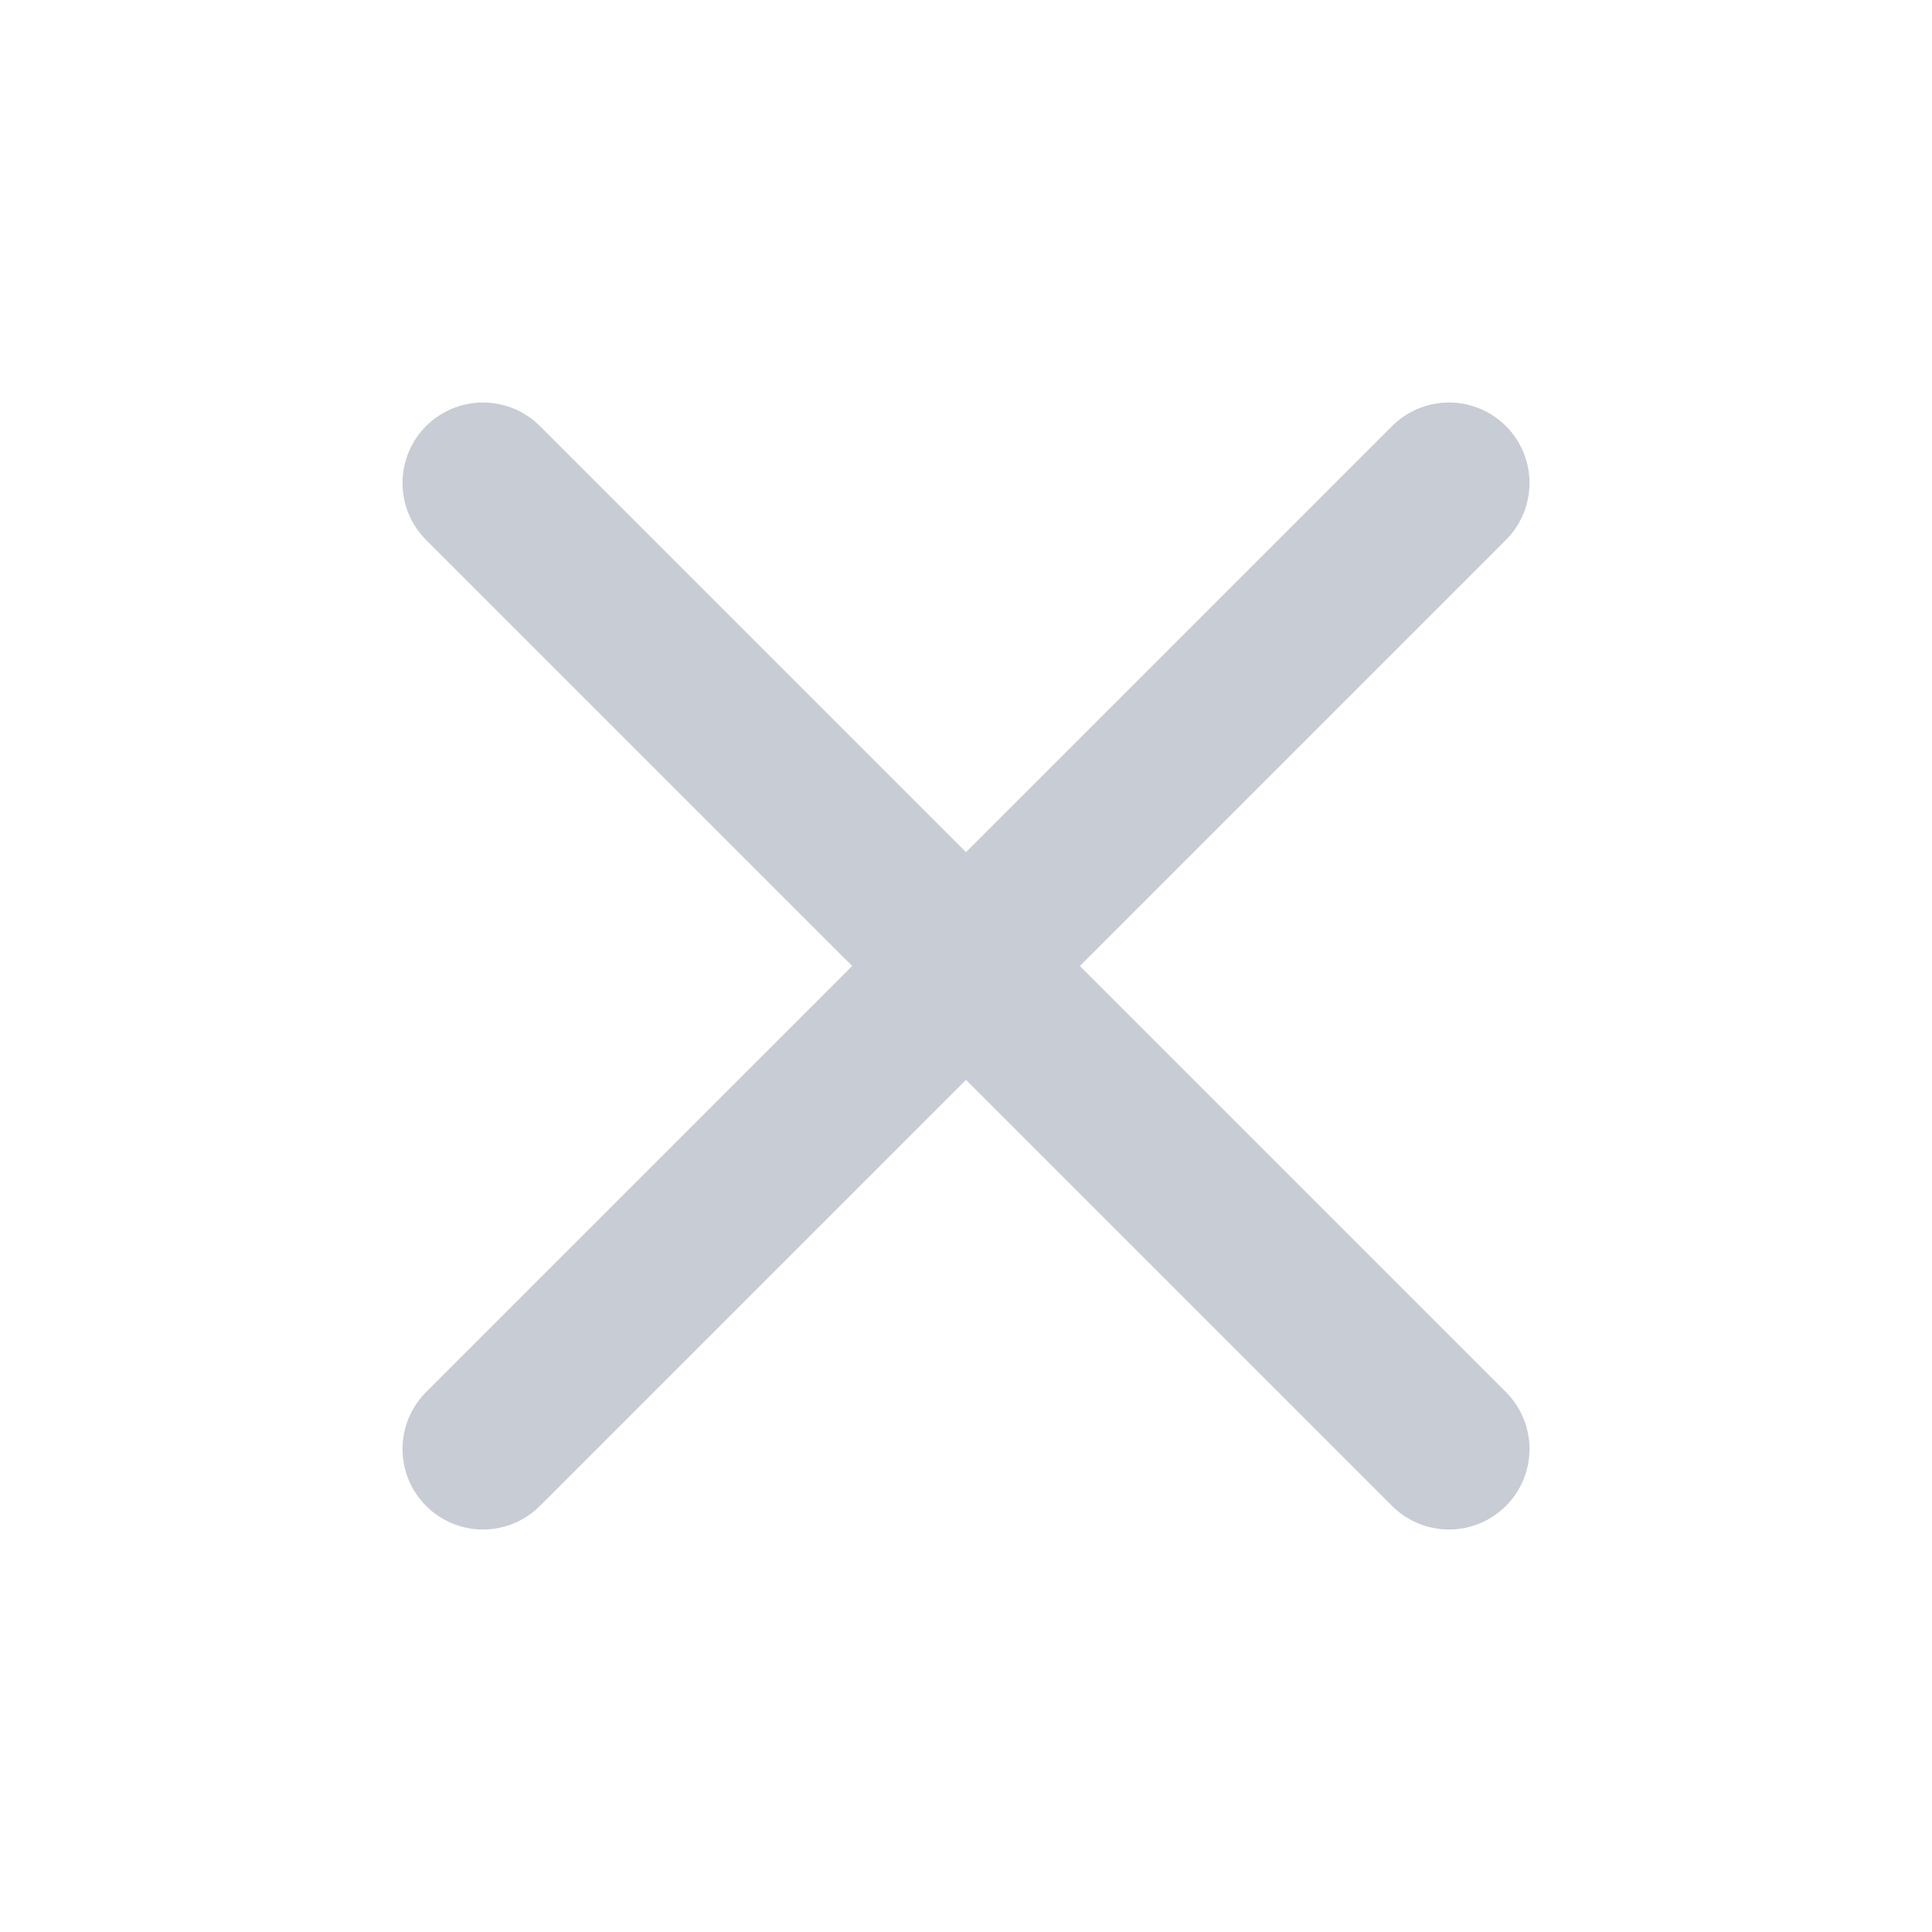
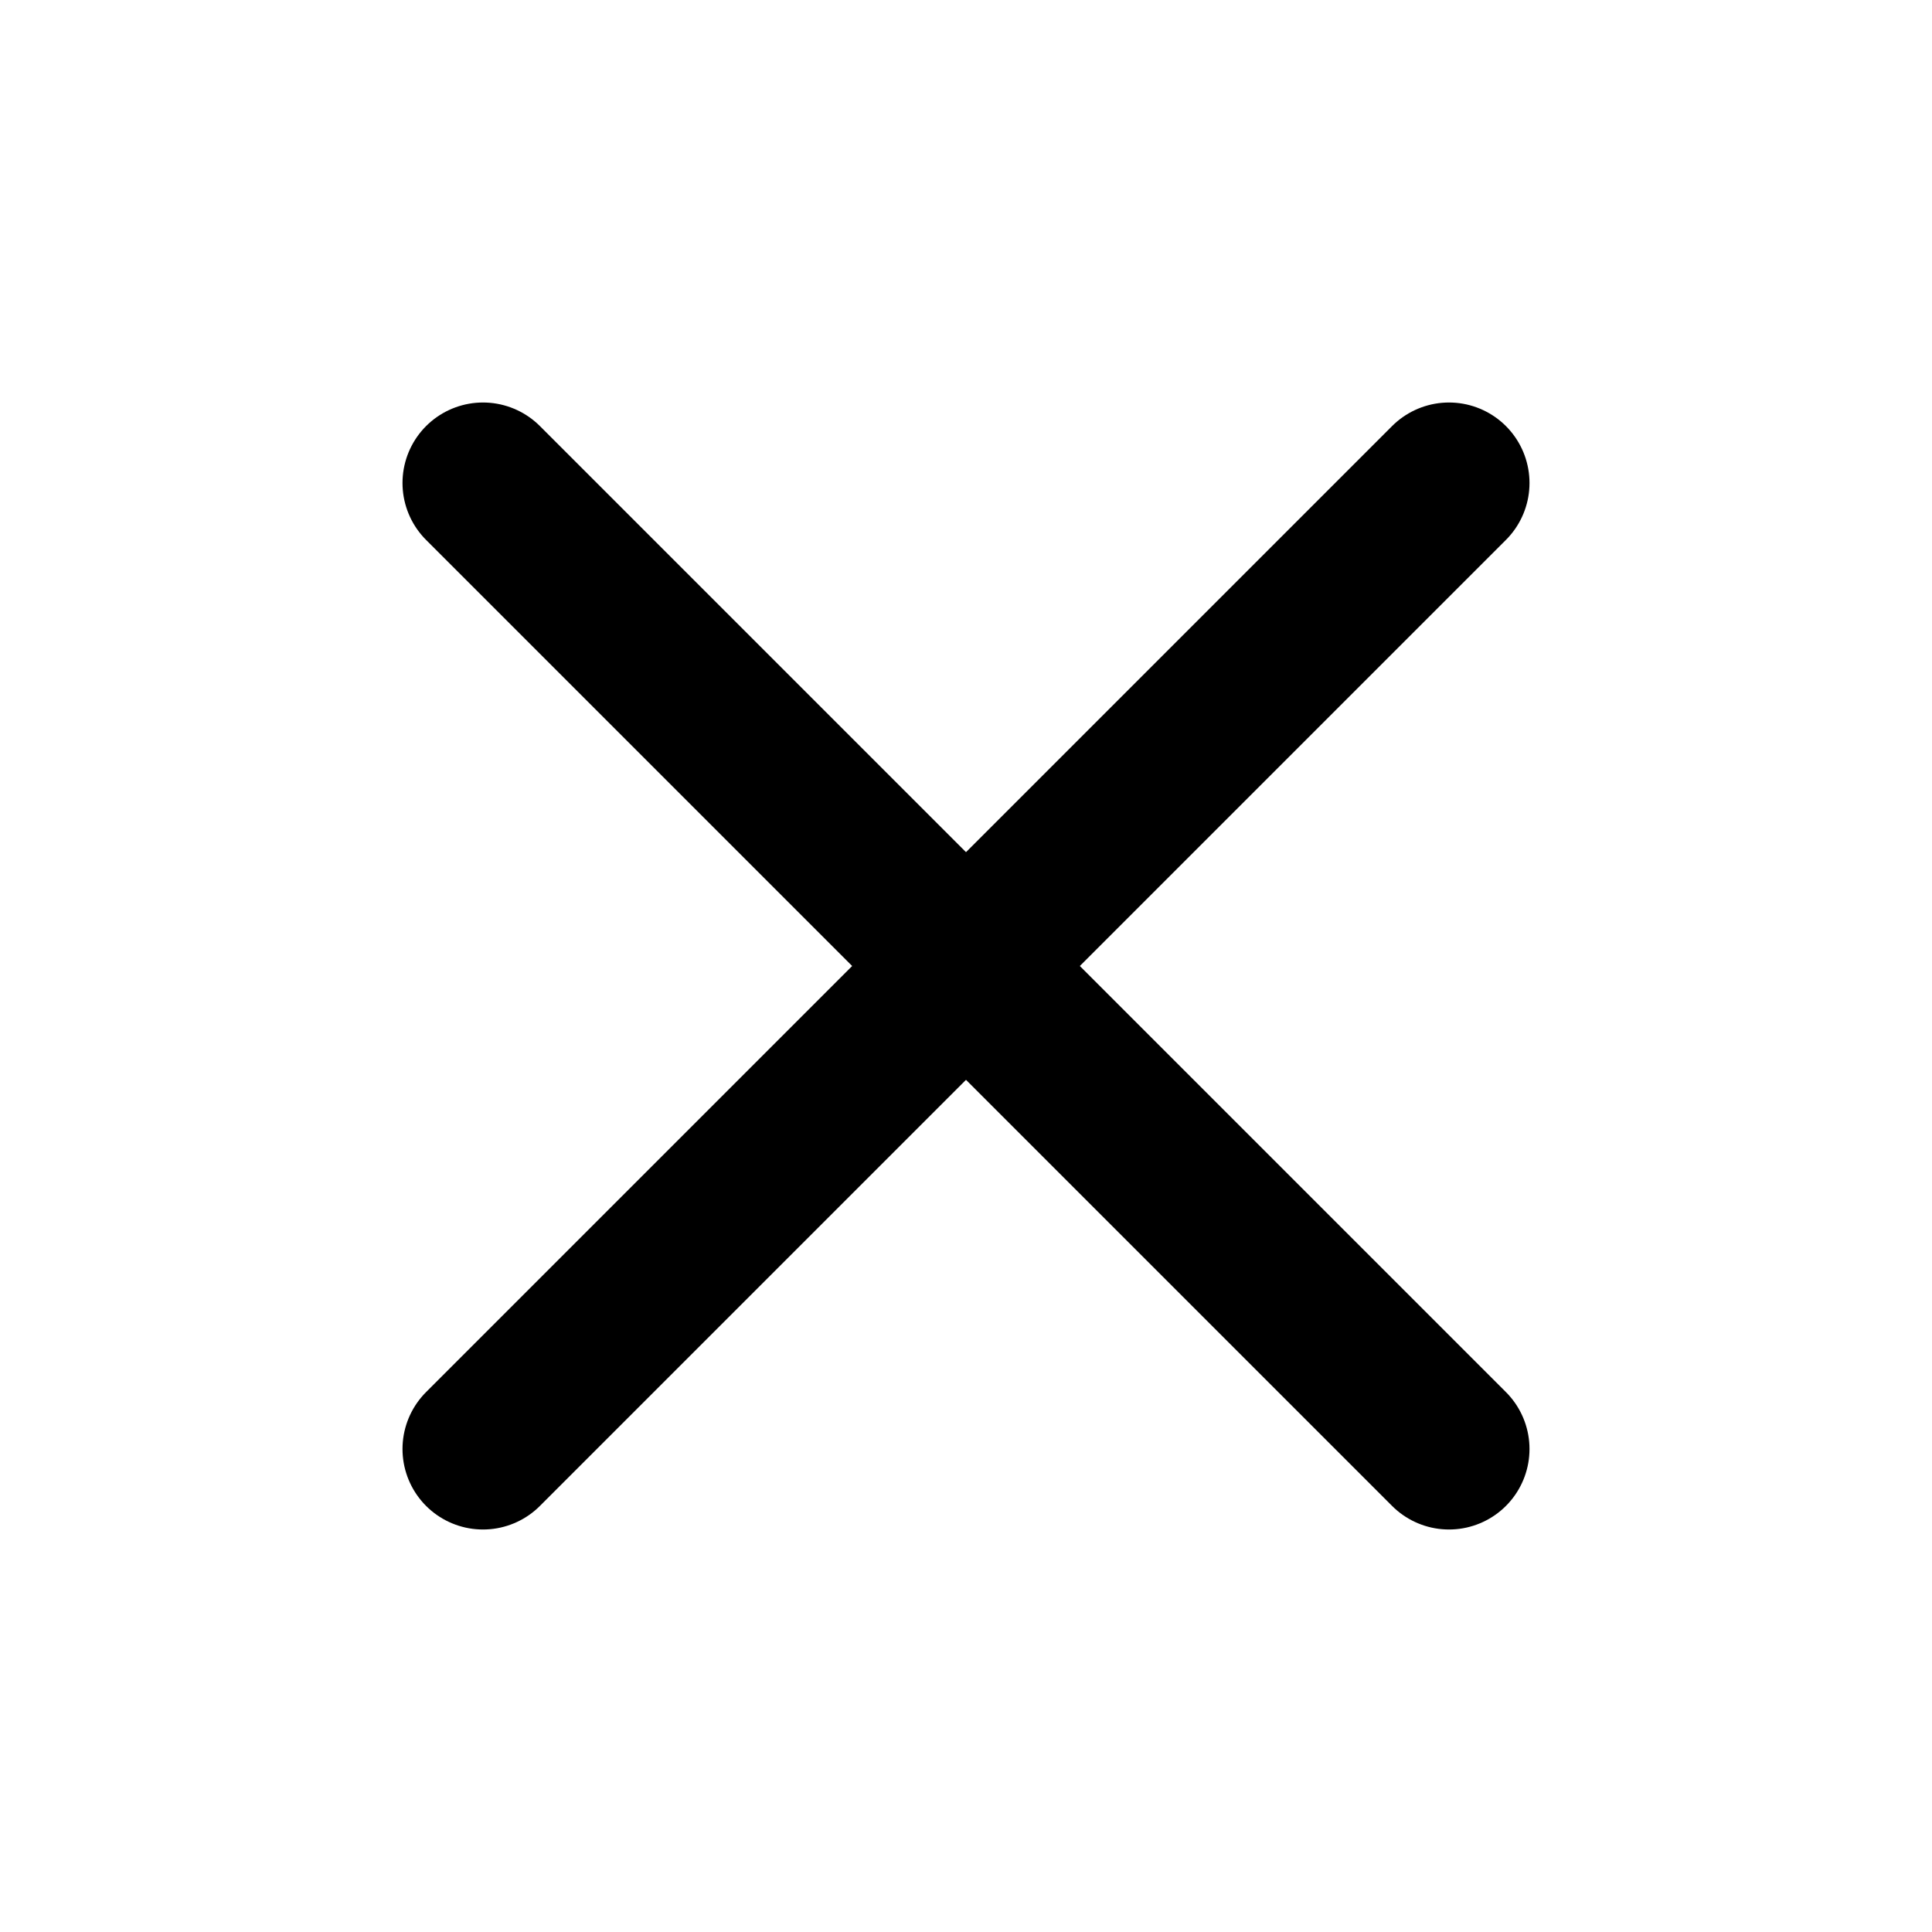
- <svg xmlns="http://www.w3.org/2000/svg" class="lucide lucide-x" width="24" height="24" viewBox="0 0 24 24" fill="none" stroke="#c8ccd4" stroke-width="2" stroke-linecap="round" stroke-linejoin="round">
+ <svg xmlns="http://www.w3.org/2000/svg" class="lucide lucide-x" width="24" height="24" viewBox="0 0 24 24" fill="none" stroke="currentColor" stroke-width="2" stroke-linecap="round" stroke-linejoin="round">
  <path d="M18 6 6 18" />
  <path d="m6 6 12 12" />
</svg>
